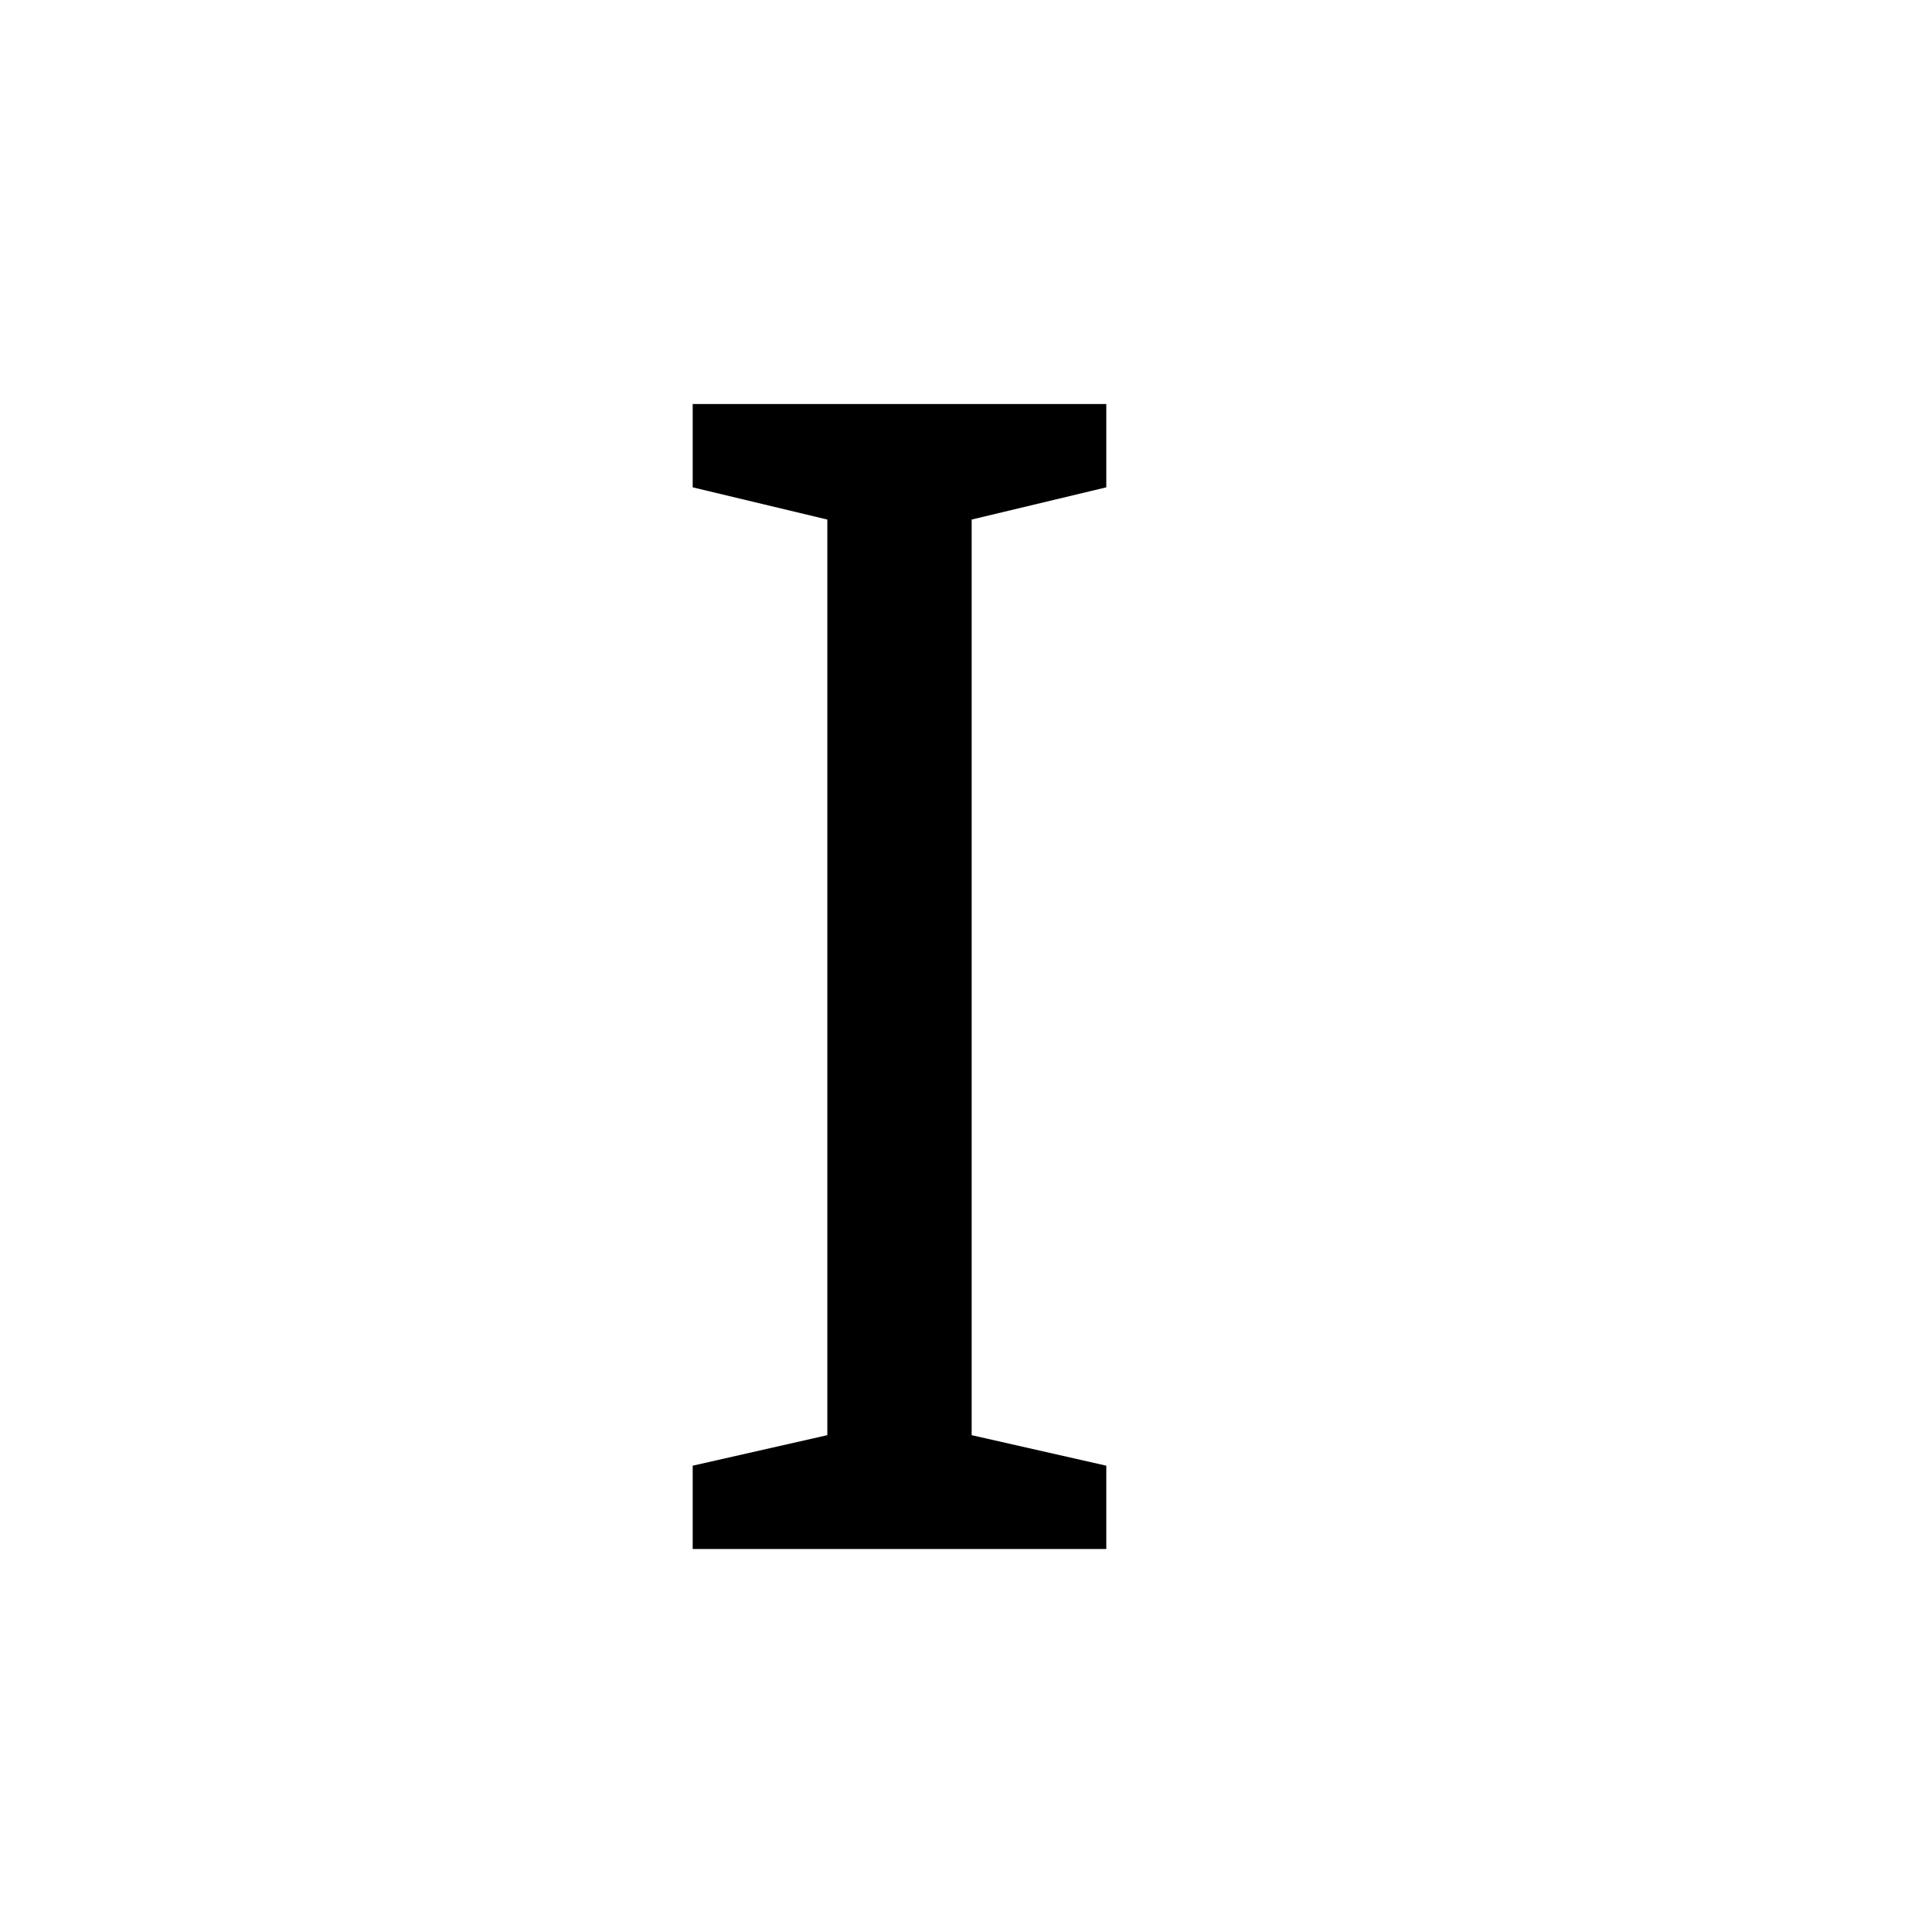
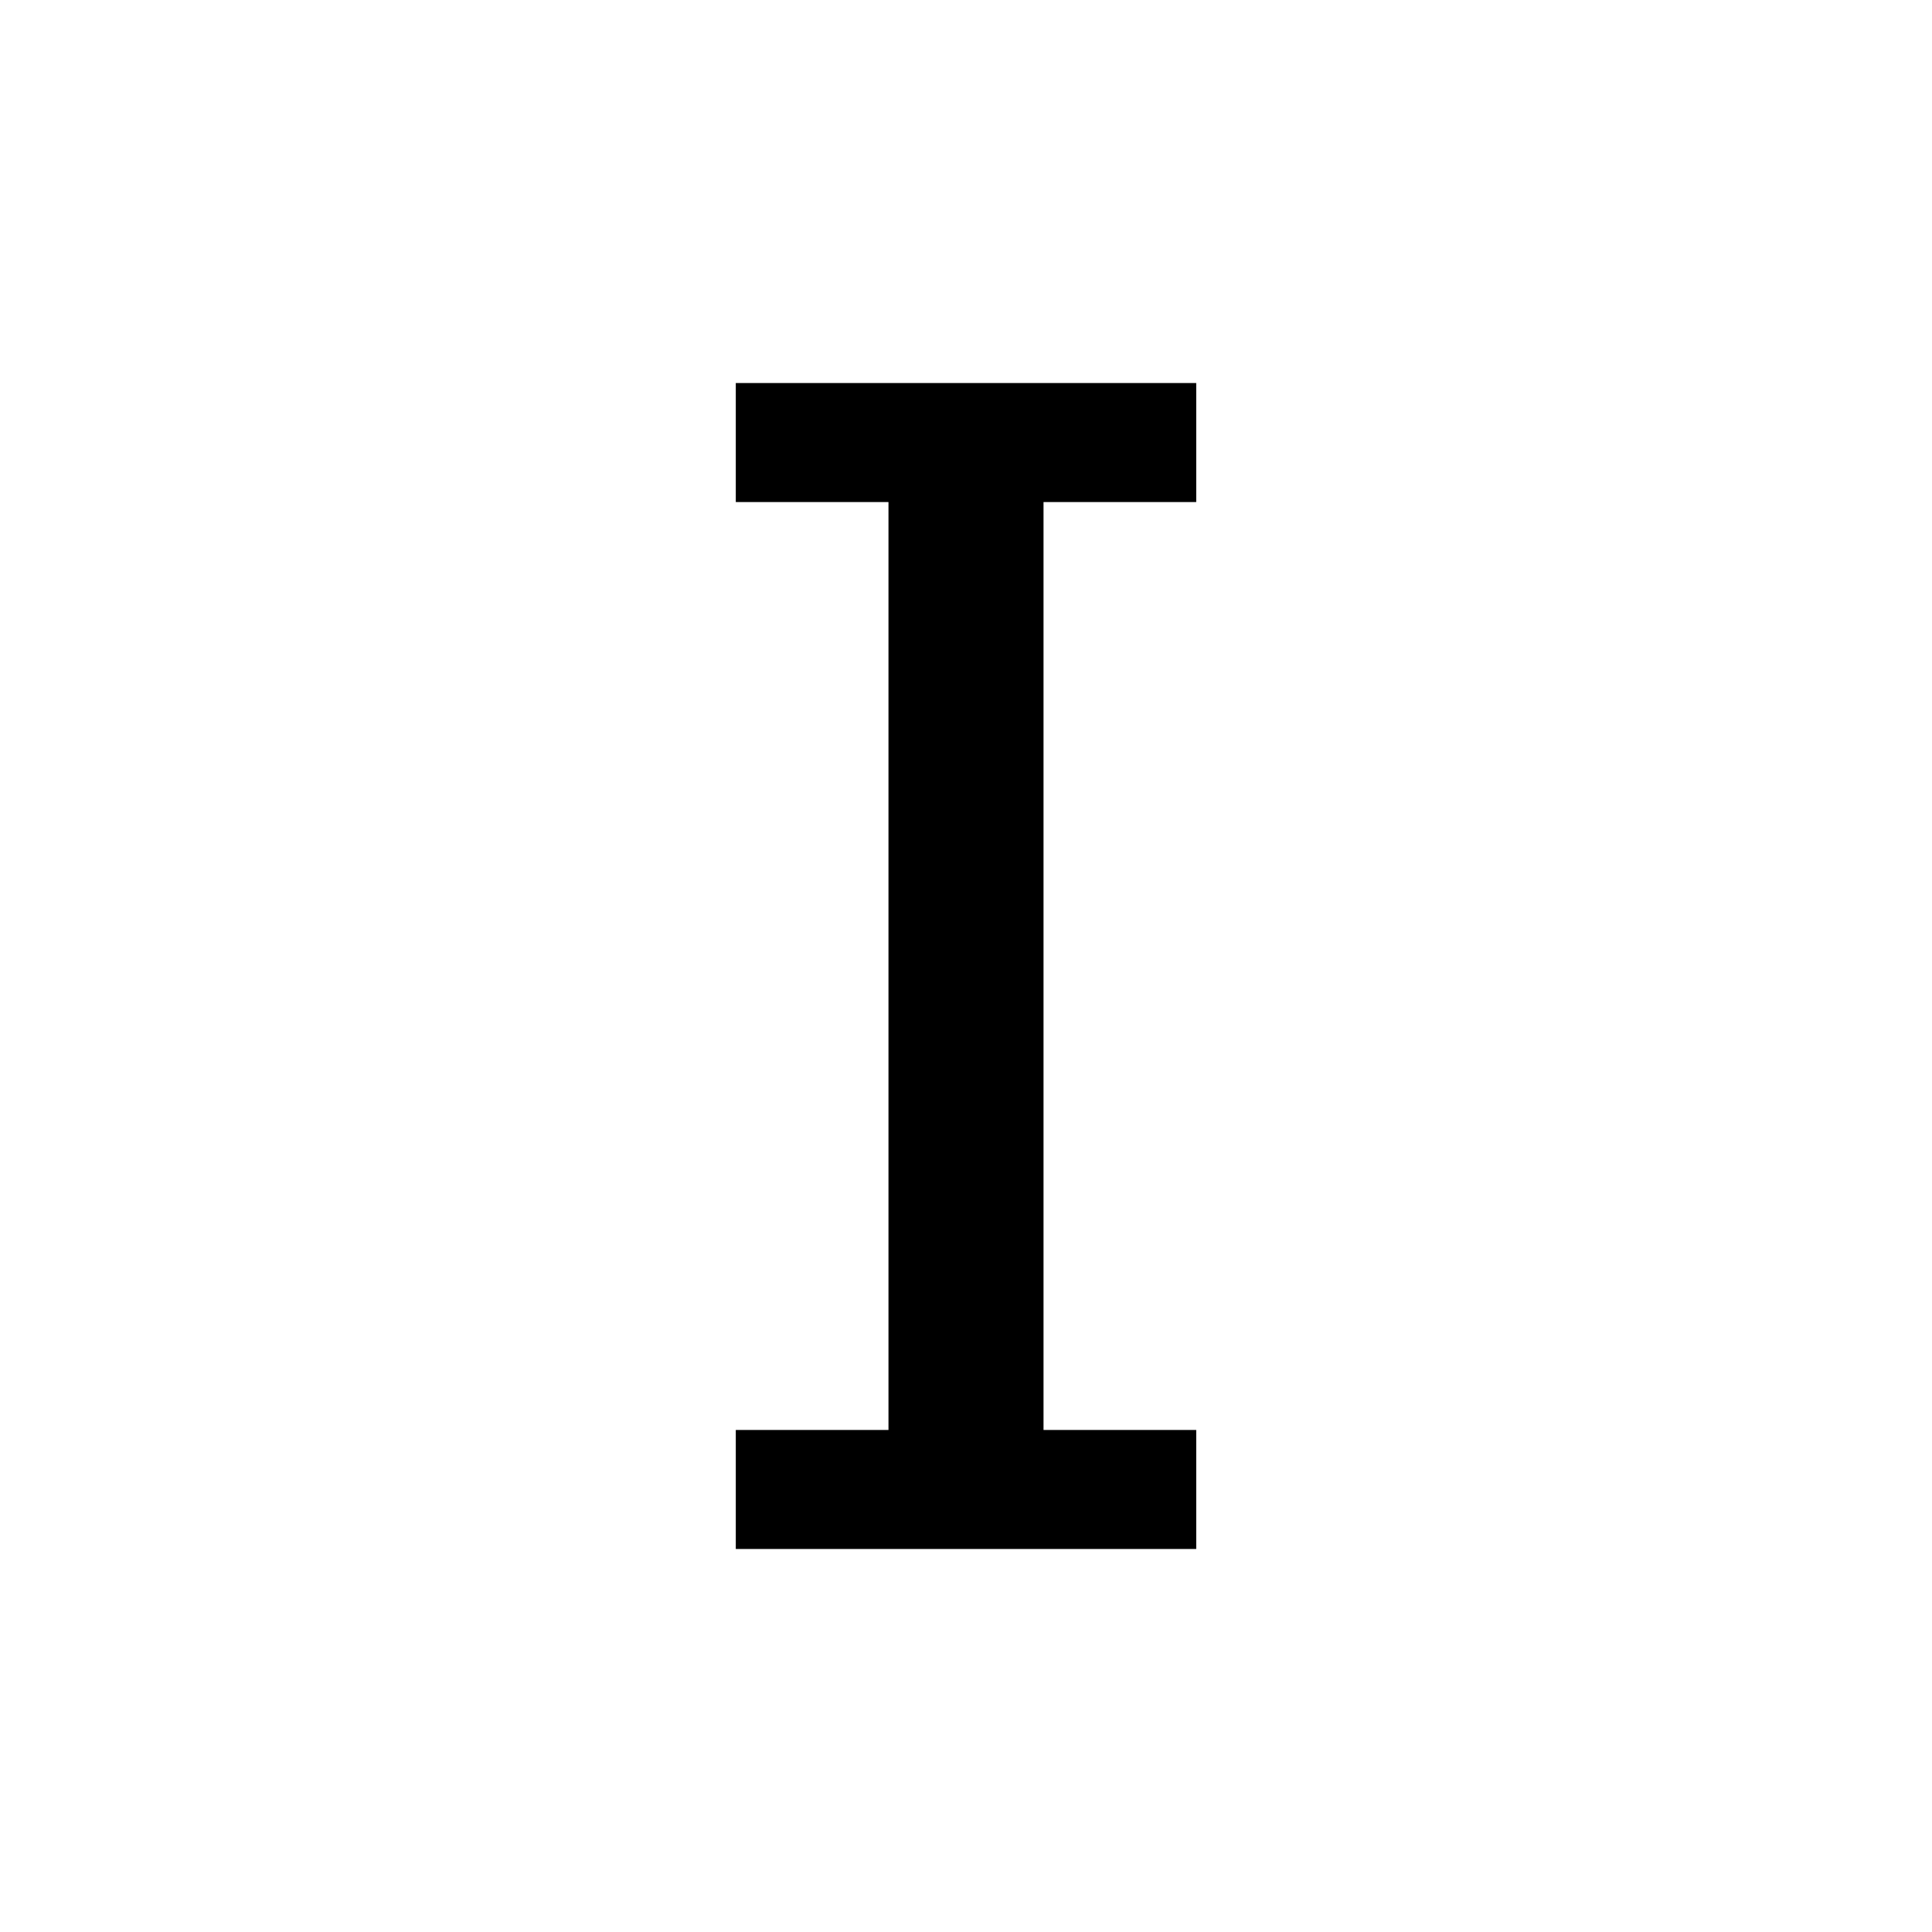
- <svg xmlns="http://www.w3.org/2000/svg" width="400" height="400" viewBox="0 0 105.833 105.833" version="1.1" id="svg8">
-   <defs id="defs2" />
-   <g id="layer1">
-     <text xml:space="preserve" style="font-style:normal;font-weight:normal;font-size:87.848px;line-height:1.25;font-family:sans-serif;fill:#000000;fill-opacity:1;stroke:none;stroke-width:2.196" x="34.429" y="84.852" id="text12">
-       <tspan id="tspan10" x="34.429" y="84.852" style="stroke-width:2.196">I</tspan>
-     </text>
+ <svg xmlns="http://www.w3.org/2000/svg" width="400" height="400" viewBox="0 0 105.833 105.833">
+   <g style="font-style:normal;font-weight:400;font-size:87.848px;line-height:1.25;font-family:sans-serif;fill:#000;fill-opacity:1;stroke:none;stroke-width:2.196">
+     <path d="M65.528 84.852H40.306v-6.52h8.364v-50.83h-8.364v-6.52h25.222v6.52h-8.365v50.83h8.365z" style="stroke-width:2.196" aria-label="I" />
  </g>
</svg>
